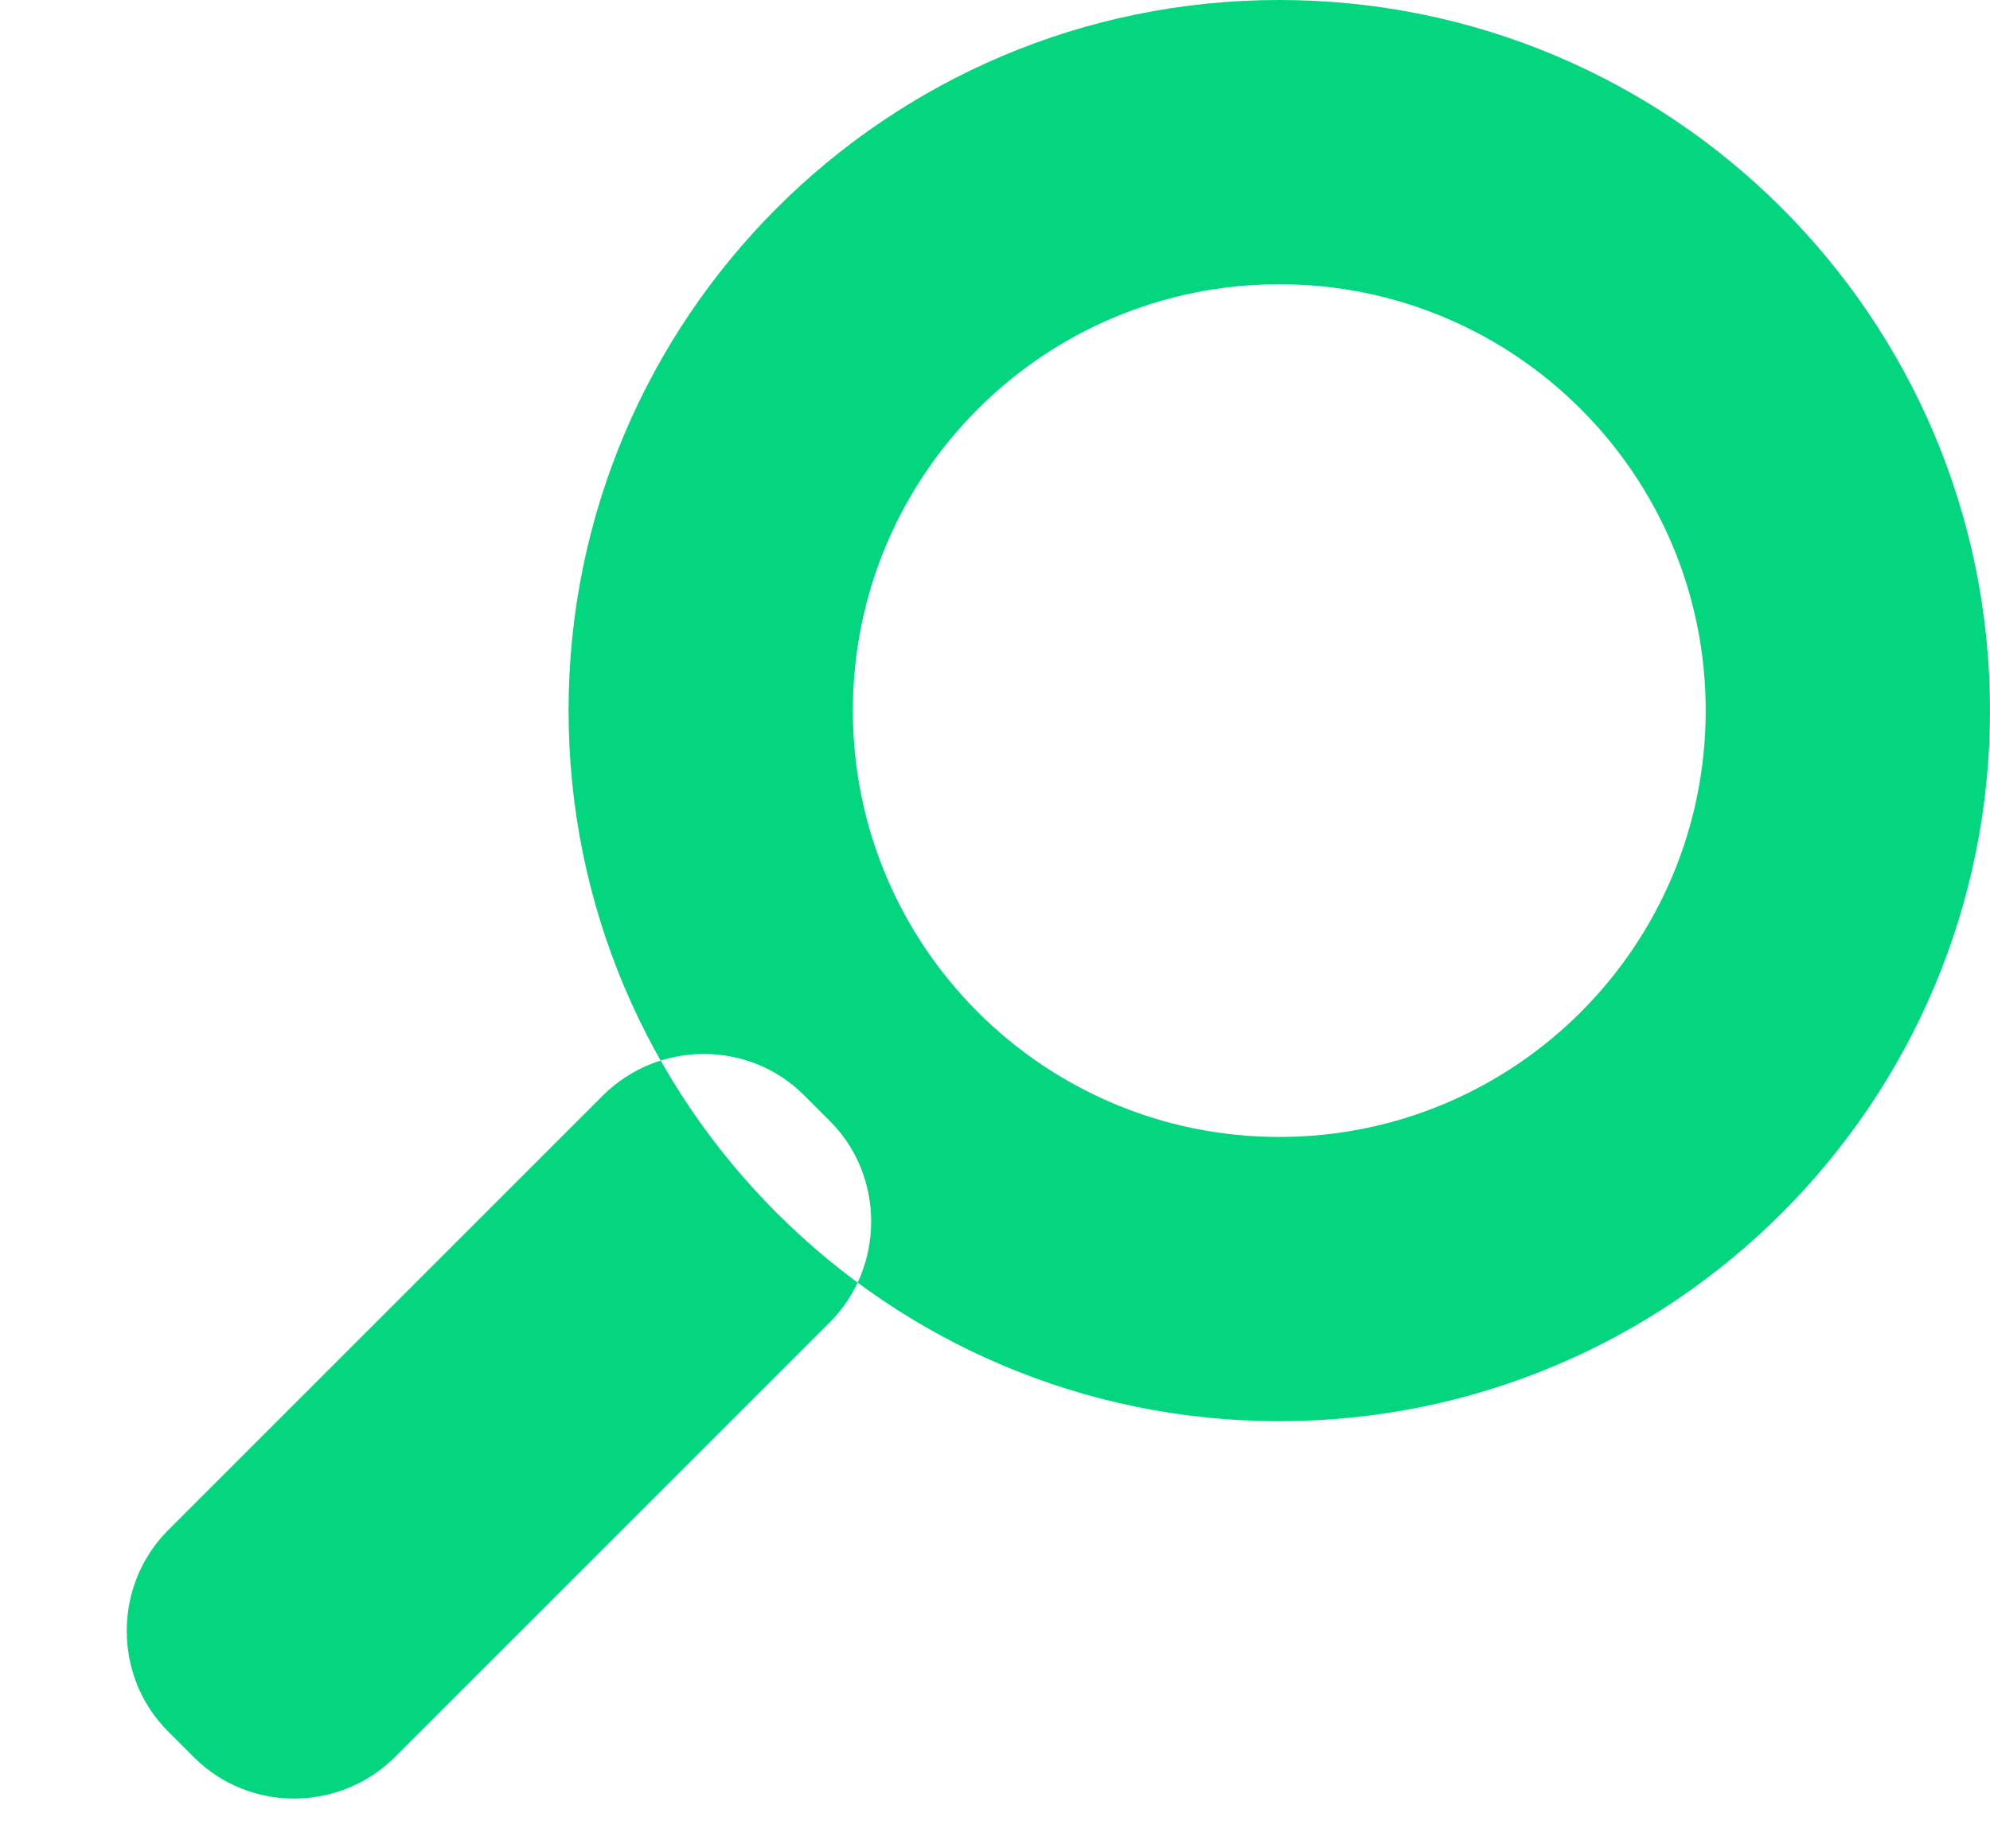
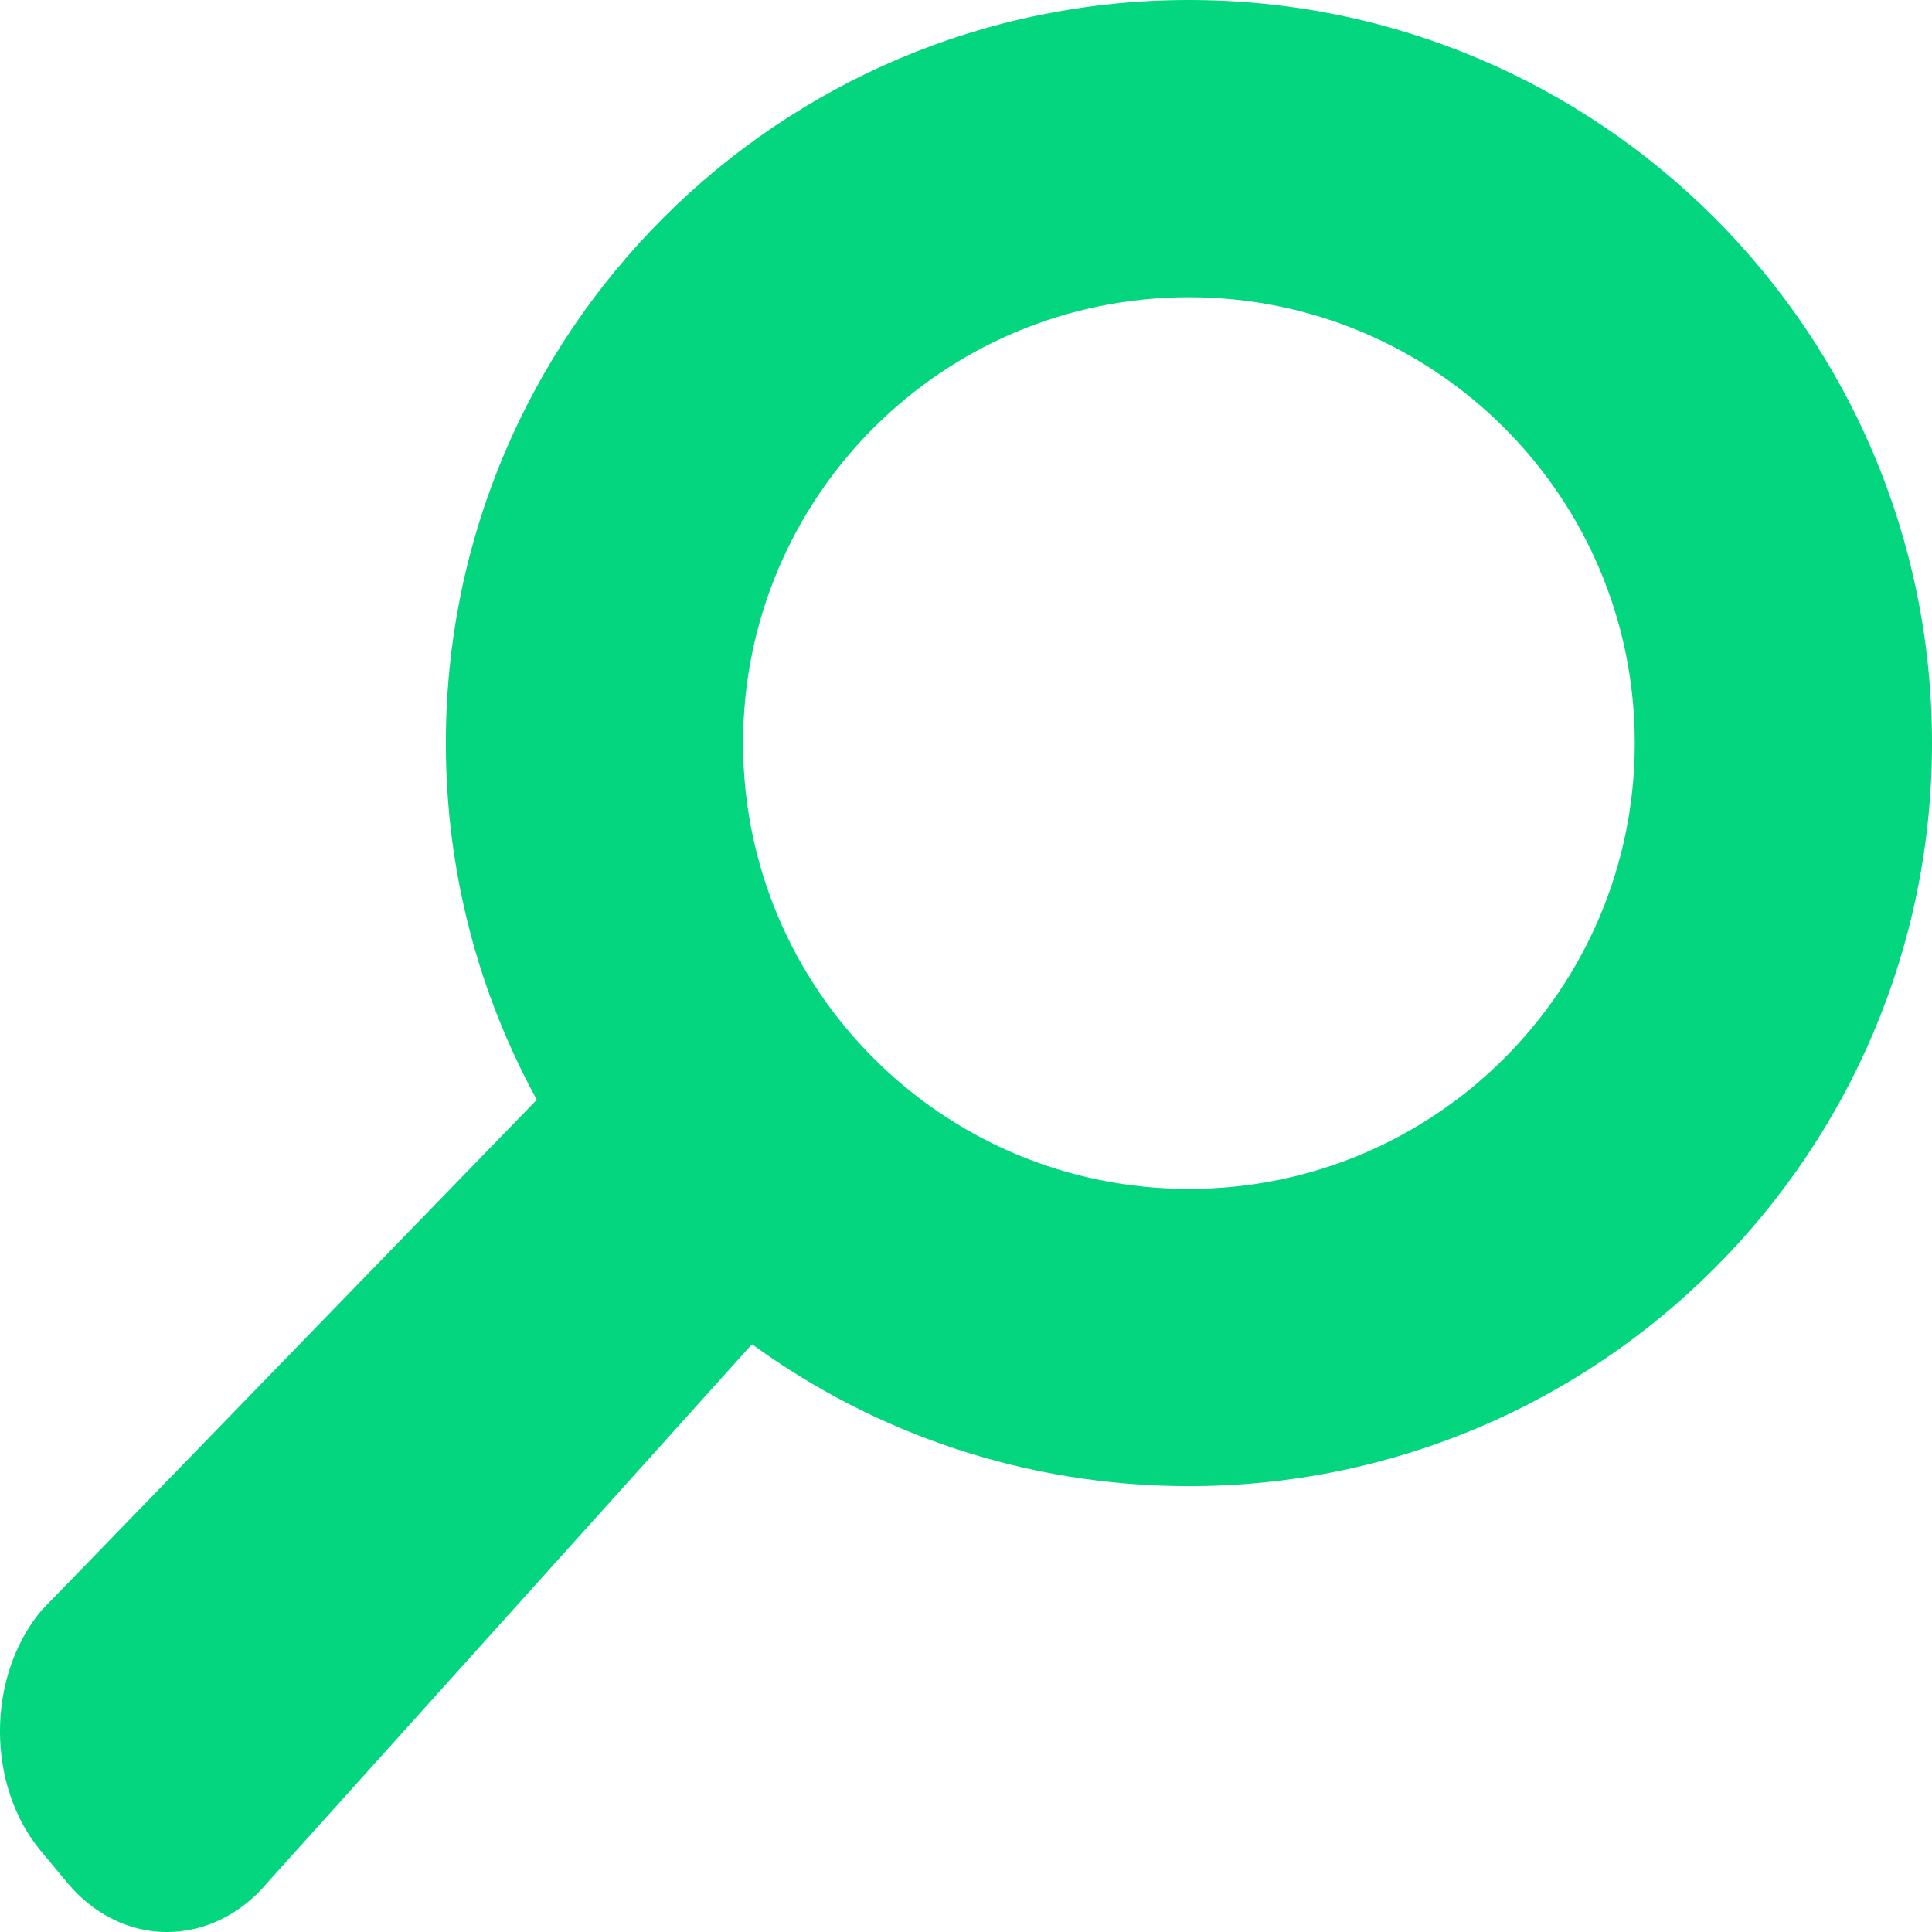
- <svg xmlns="http://www.w3.org/2000/svg" width="14px" height="13px" viewBox="0 0 14 13" version="1.1">
-   <description>Created with Sketch.</description>
+ <svg xmlns="http://www.w3.org/2000/svg" width="13px" height="13px" viewBox="0 0 13 13" version="1.1">
  <defs />
  <g id="Assets" stroke="none" stroke-width="1" fill="none" fill-rule="evenodd">
-     <g id="Style" transform="translate(-20, -446)" fill="#03D67F">
+     <g id="Style" transform="translate(-21, -446)" fill="#03D67F">
      <g id="Icon_Search" transform="translate(21, 446)">
-         <path d="M13,5 C13,2.239 10.761,0 8,0 C5.239,0 3,2.239 3,5 C3,7.761 5.239,10 8,10 C10.761,10 13,7.761 13,5 L13,5 L13,5 Z M5,5 C5,3.343 6.343,2 8,2 C9.657,2 11,3.343 11,5 C11,6.657 9.657,8 8,8 C6.343,8 5,6.657 5,5 L5,5 Z M4.655,7.705 C4.265,7.316 3.628,7.322 3.241,7.709 L0.184,10.766 C-0.208,11.157 -0.202,11.798 0.18,12.18 L0.366,12.366 C0.756,12.756 1.393,12.749 1.78,12.362 L4.837,9.305 C5.228,8.914 5.223,8.273 4.841,7.891 L4.655,7.705 L4.655,7.705 Z" id="Oval-6" />
+         <path d="M3.612,7.4 L0.279,10.836 C-0.095,11.285 -0.09,12.018 0.275,12.455 L0.453,12.669 C0.825,13.115 1.433,13.108 1.803,12.664 L5.06,9.045 C5.885,9.646 6.901,10 8,10 C10.761,10 13,7.761 13,5 C13,2.239 10.761,0 8,0 C5.239,0 3,2.239 3,5 C3,5.87 3.222,6.687 3.612,7.4 L3.612,7.4 L3.612,7.4 Z M8,8 C6.343,8 5,6.657 5,5 C5,3.343 6.343,2 8,2 C9.657,2 11,3.343 11,5 C11,6.657 9.657,8 8,8 L8,8 Z" id="Path" />
      </g>
    </g>
  </g>
</svg>
